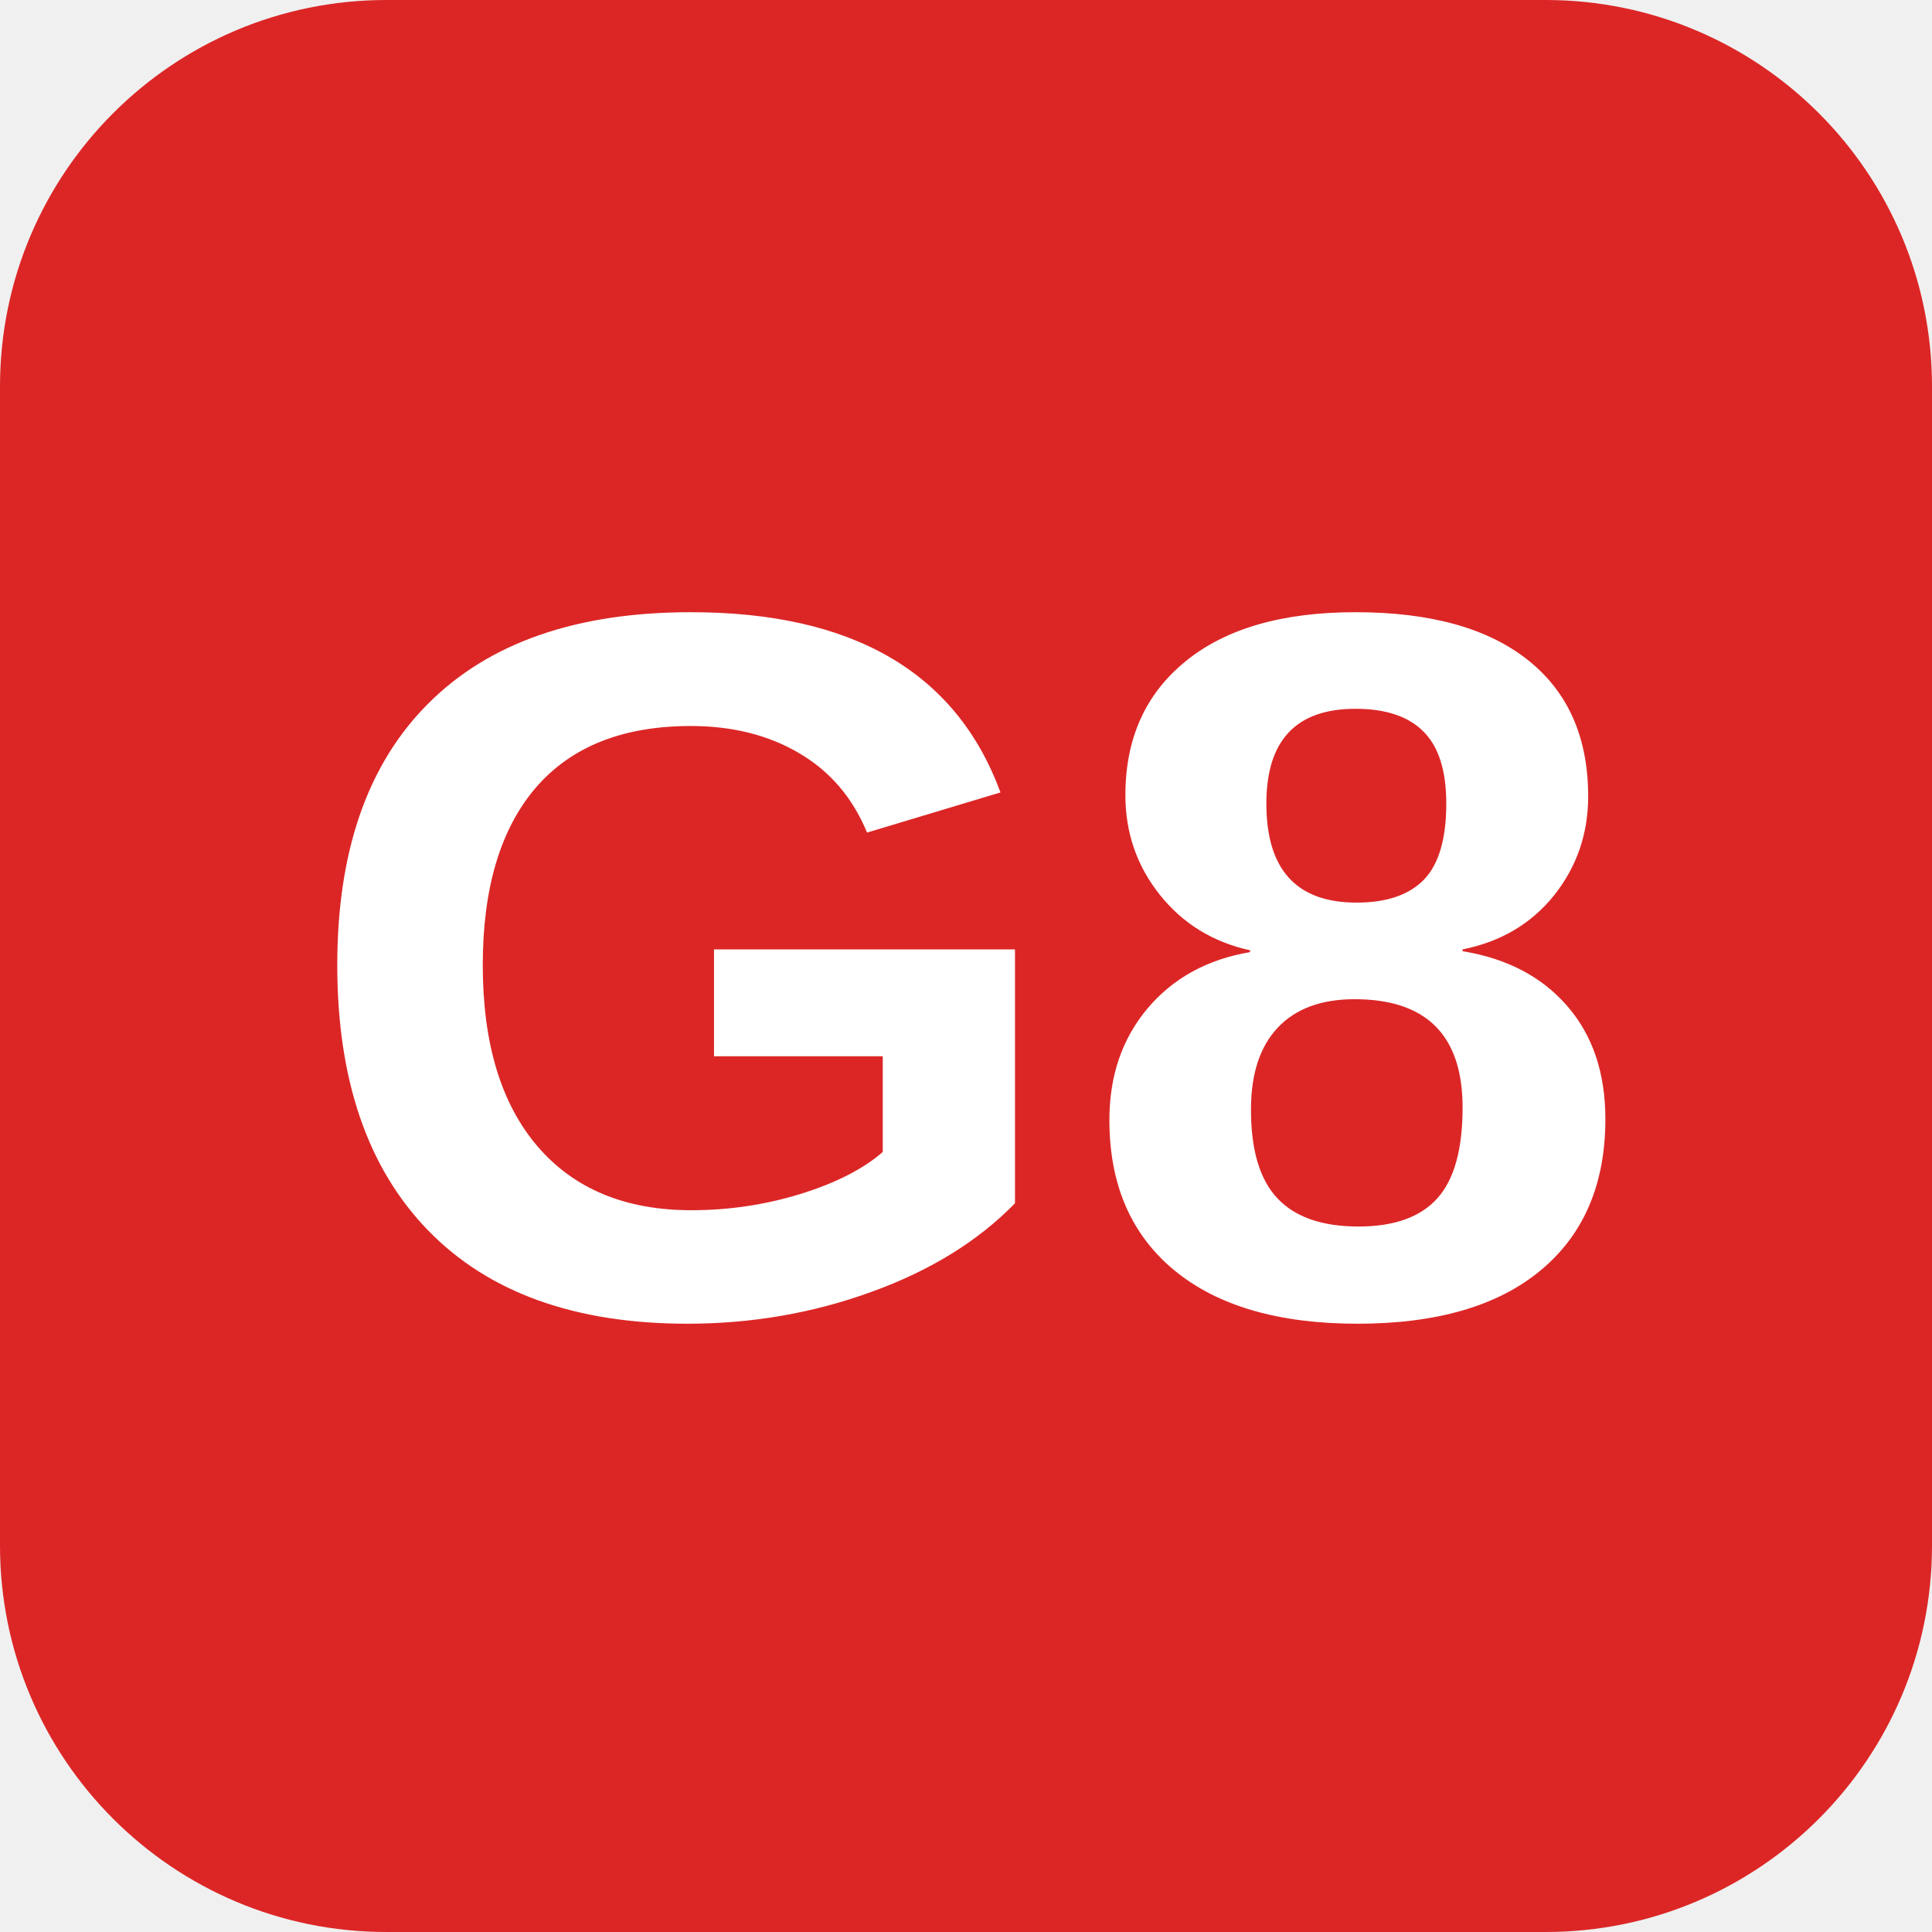
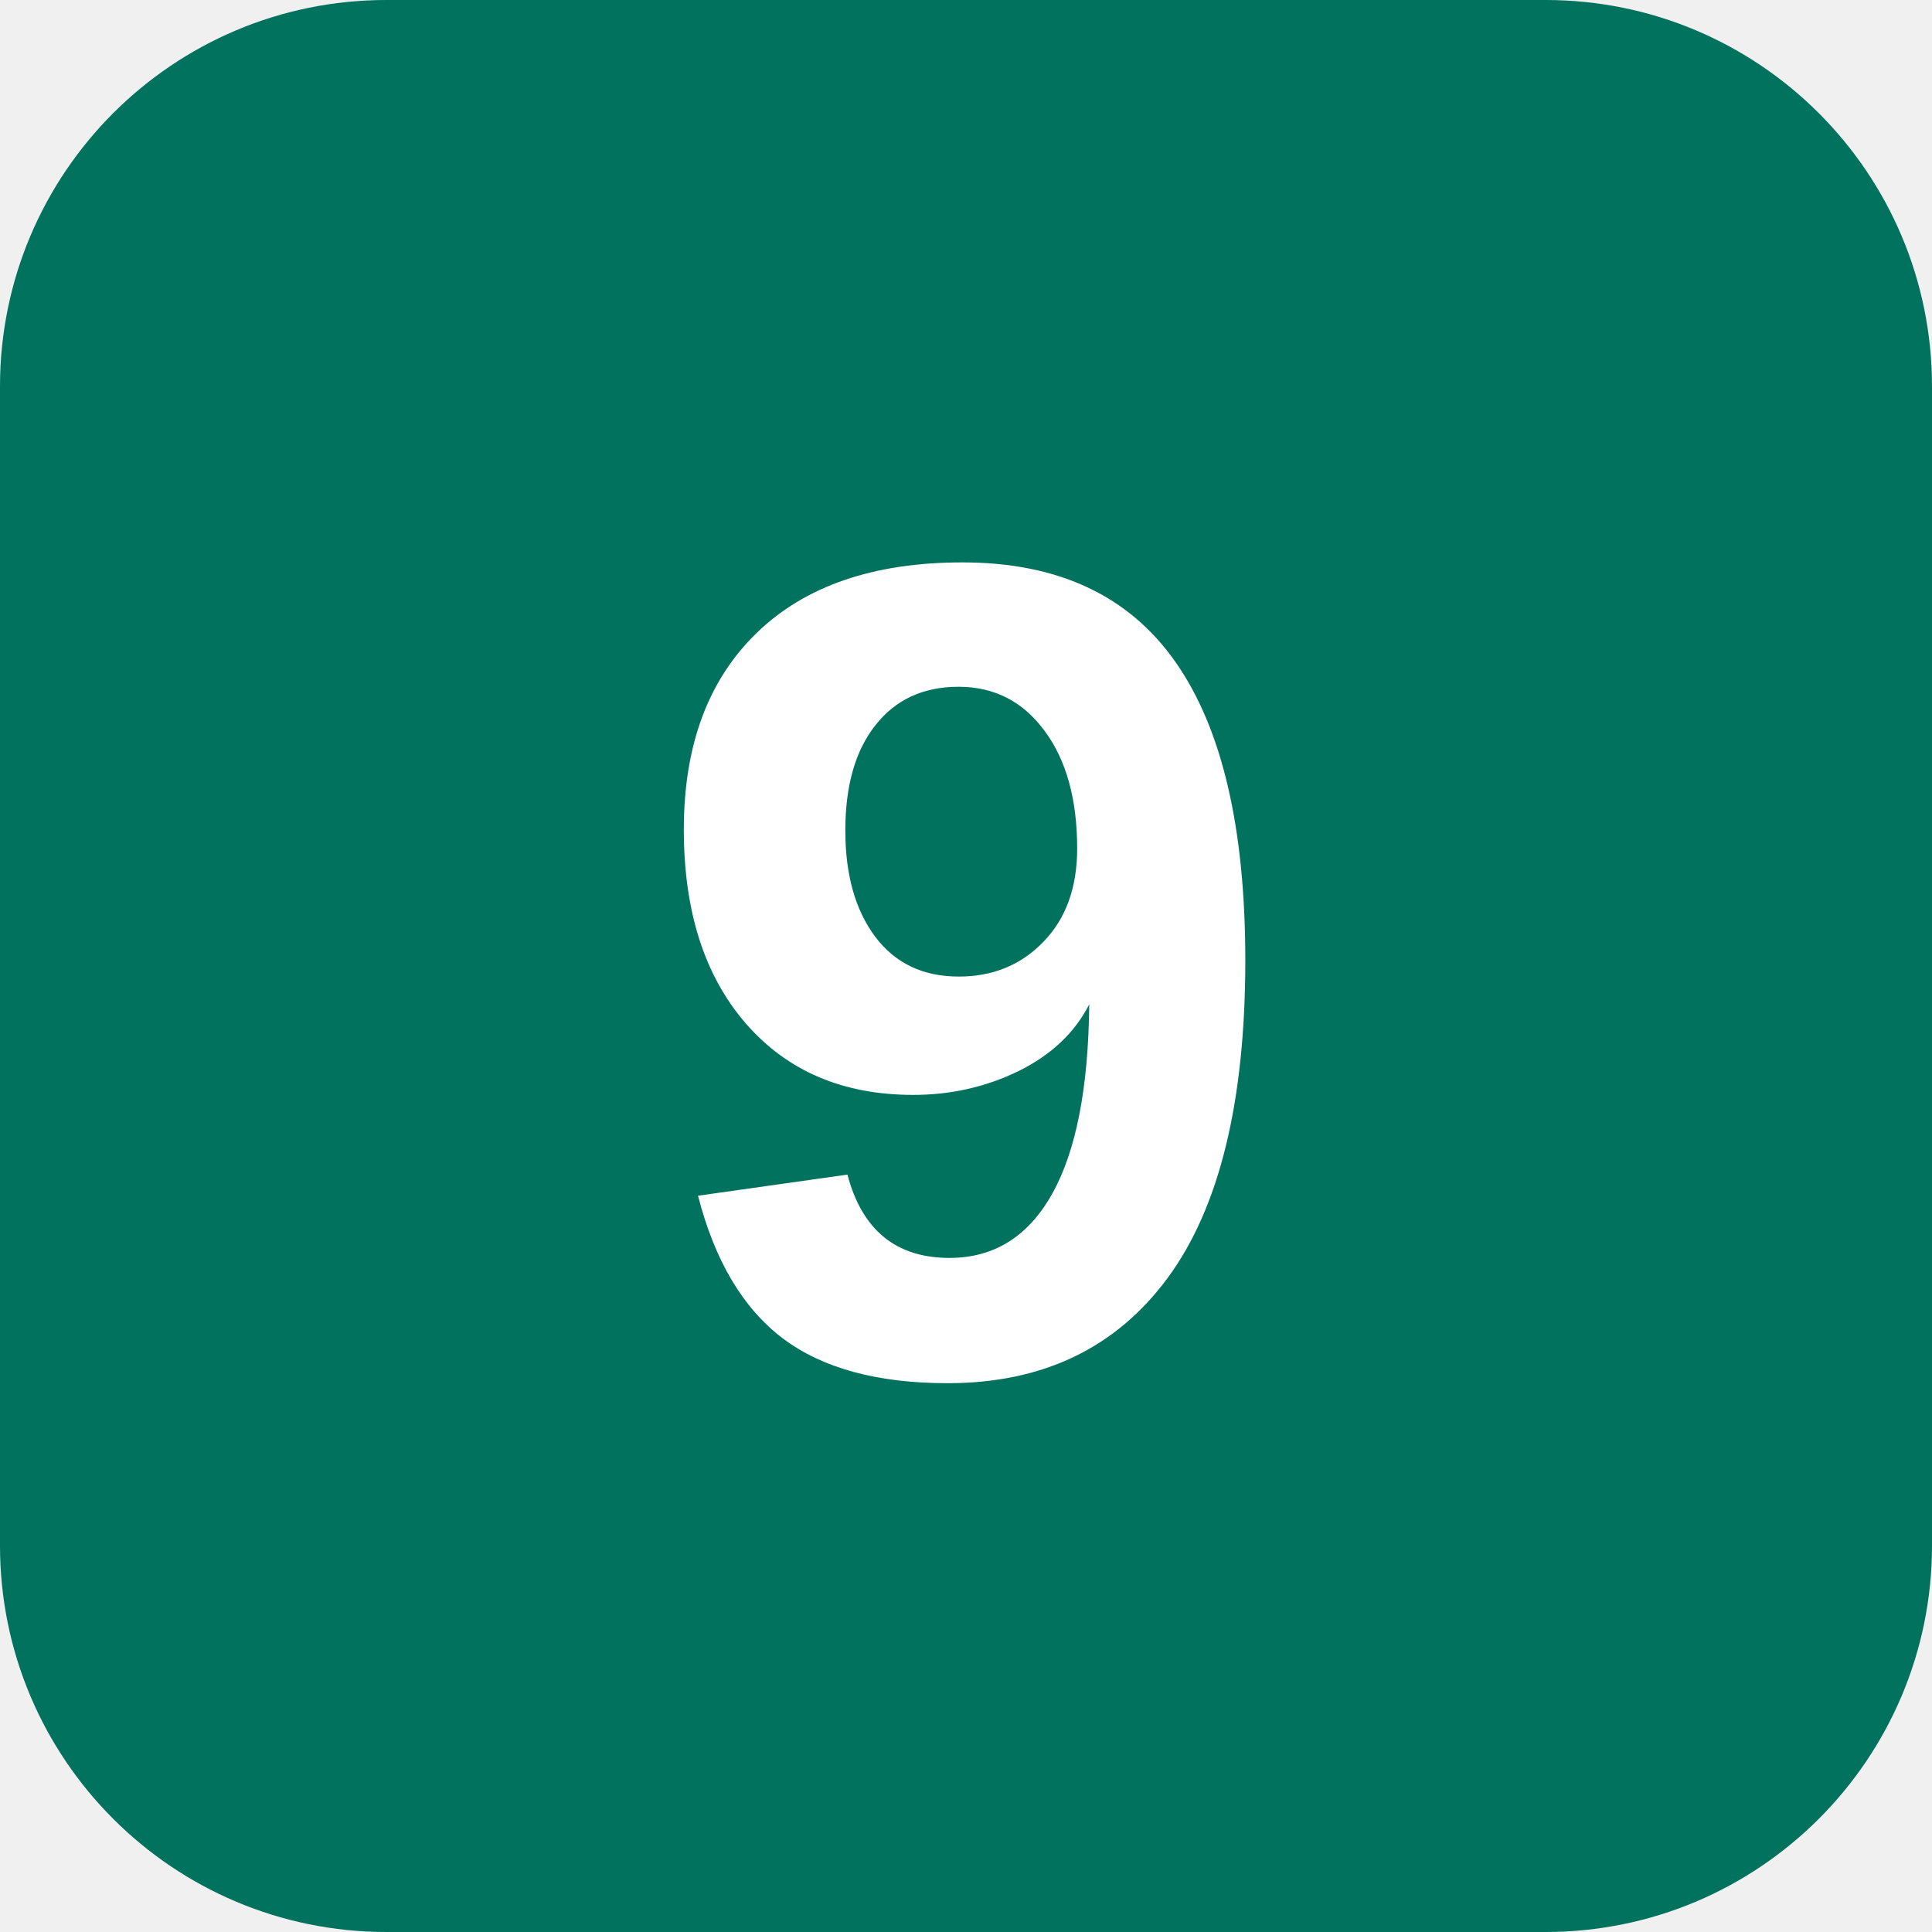
<svg xmlns="http://www.w3.org/2000/svg" viewBox="0 0 100 100">
-   <rect width="100" height="100" rx="20" fill="#dc2626" />
-   <text x="50" y="68" font-size="52" font-weight="800" fill="white" text-anchor="middle" font-family="Arial">G8</text>
+   <rect width="100" height="100" rx="20" fill="#00725e" />
+   <text x="50" y="71" font-size="60" font-weight="800" fill="white" text-anchor="middle" font-family="Arial">9</text>
</svg>
